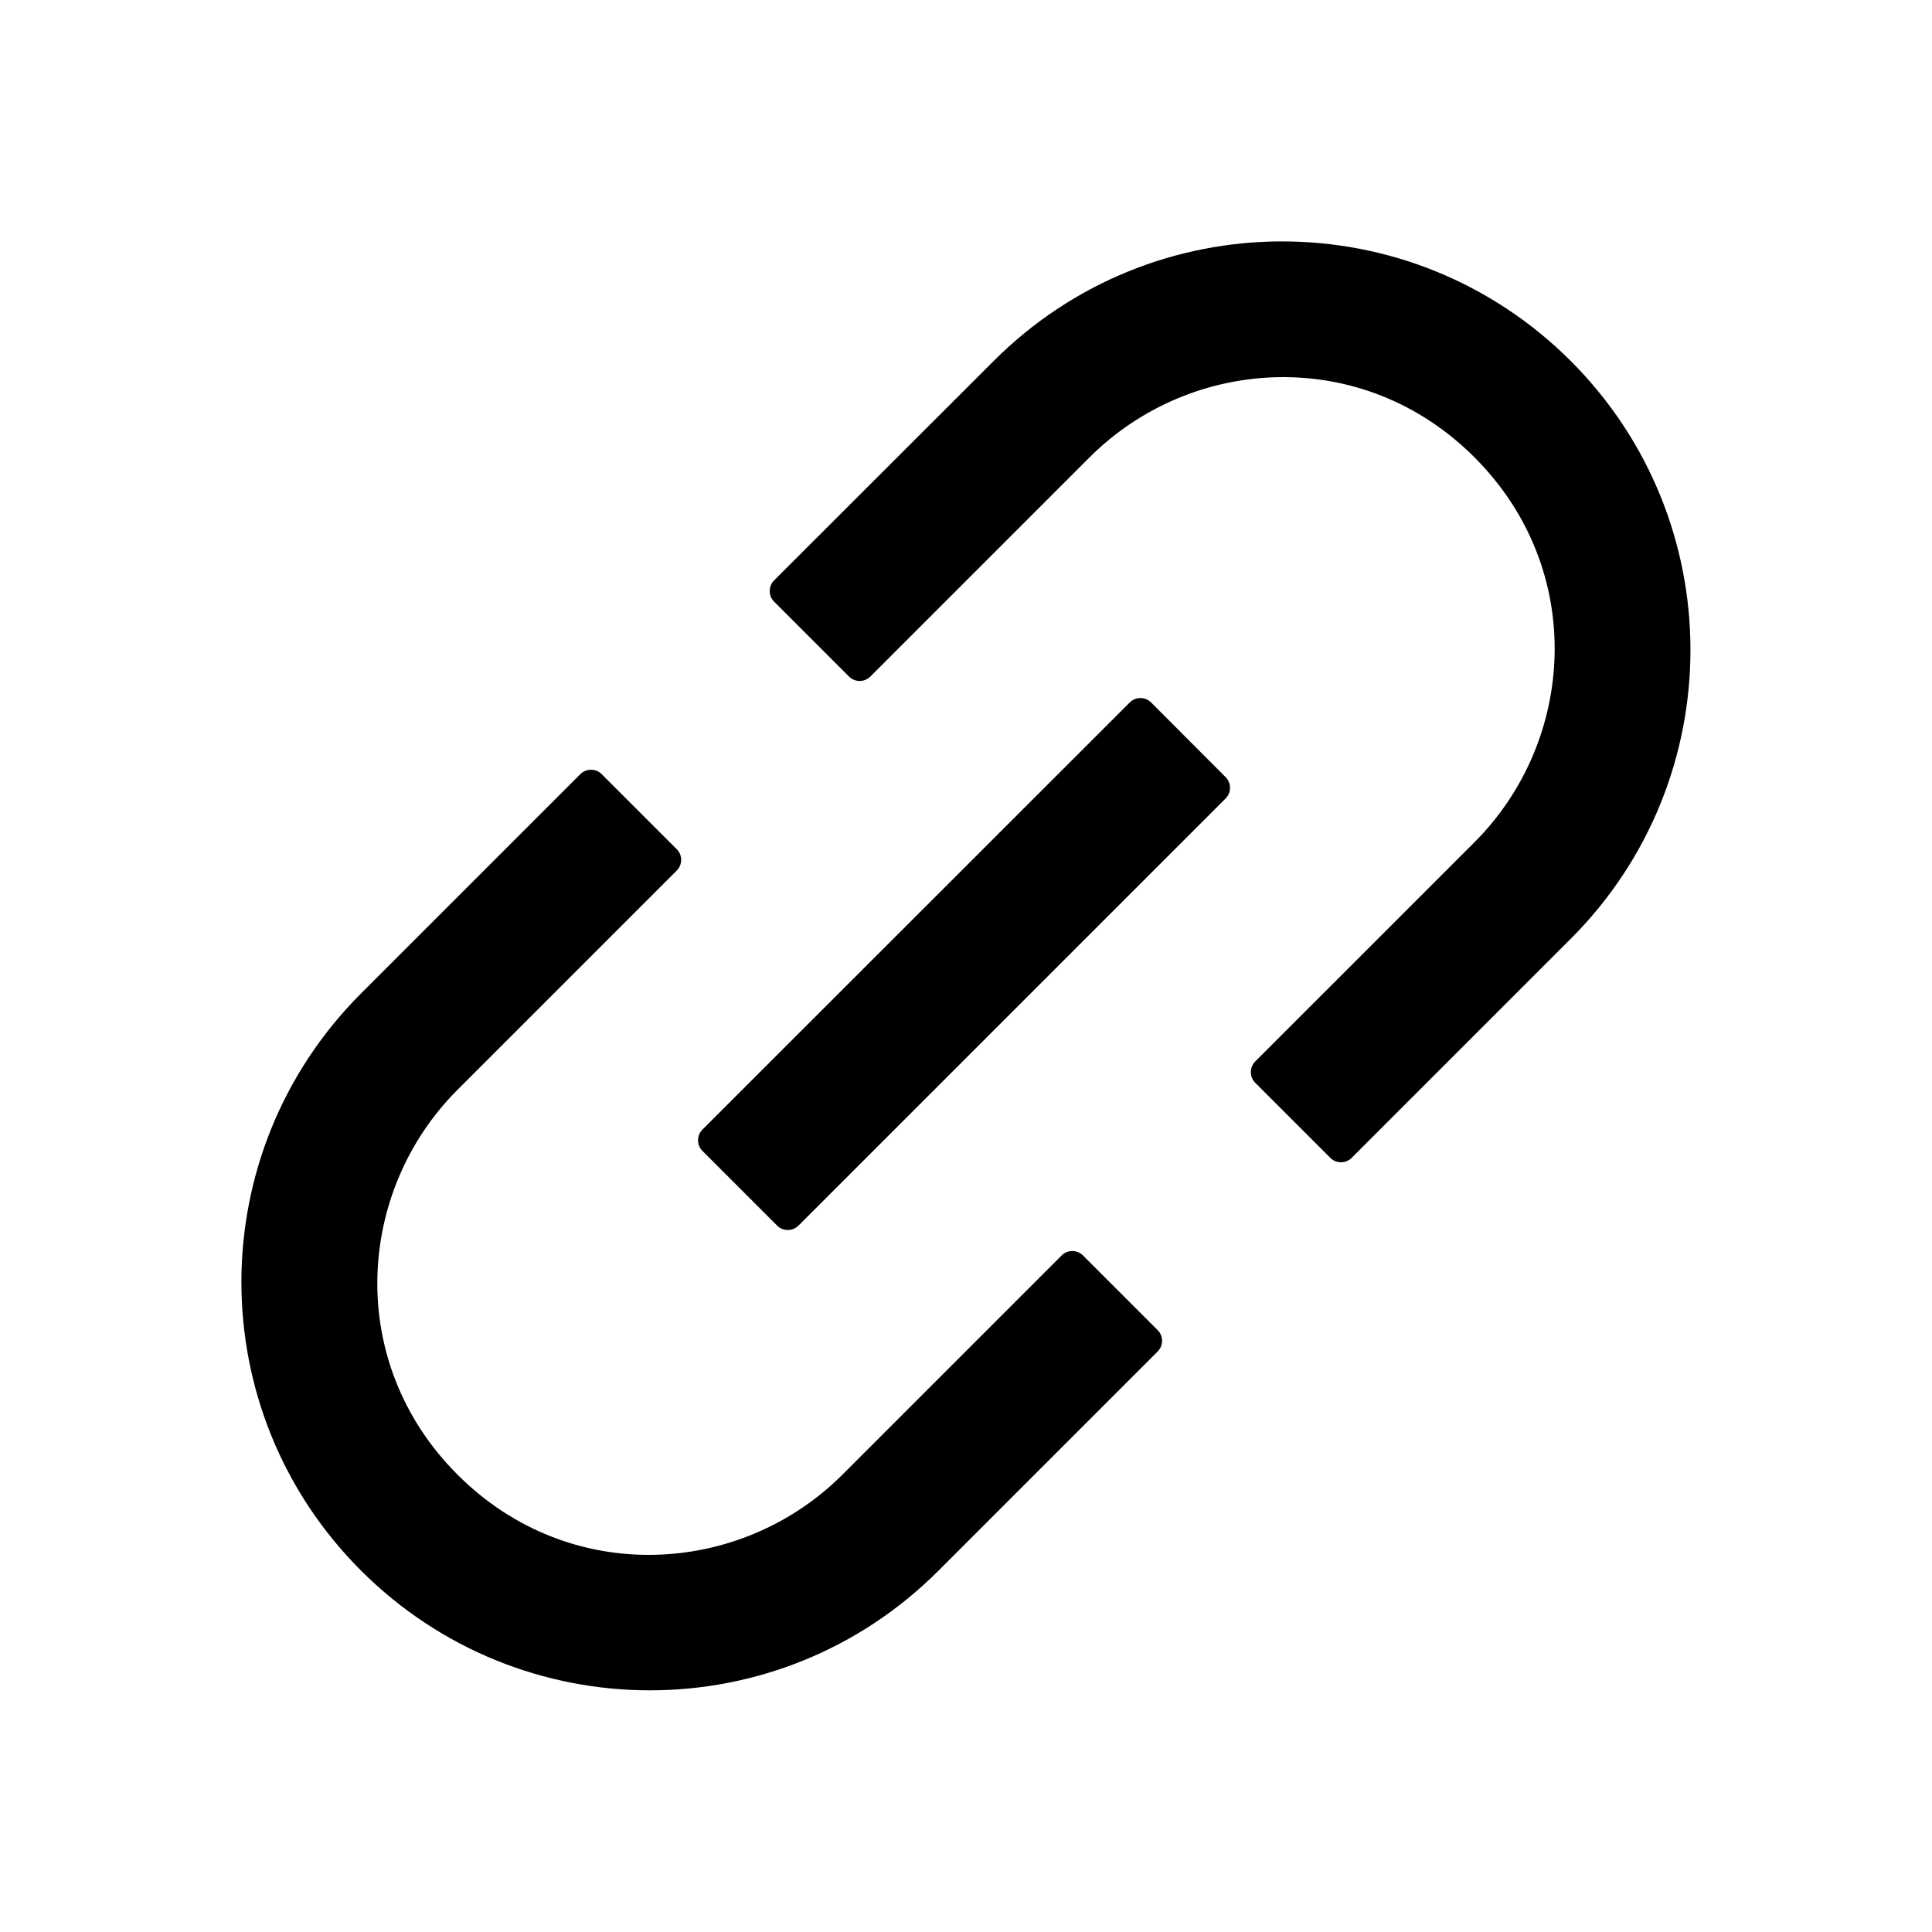
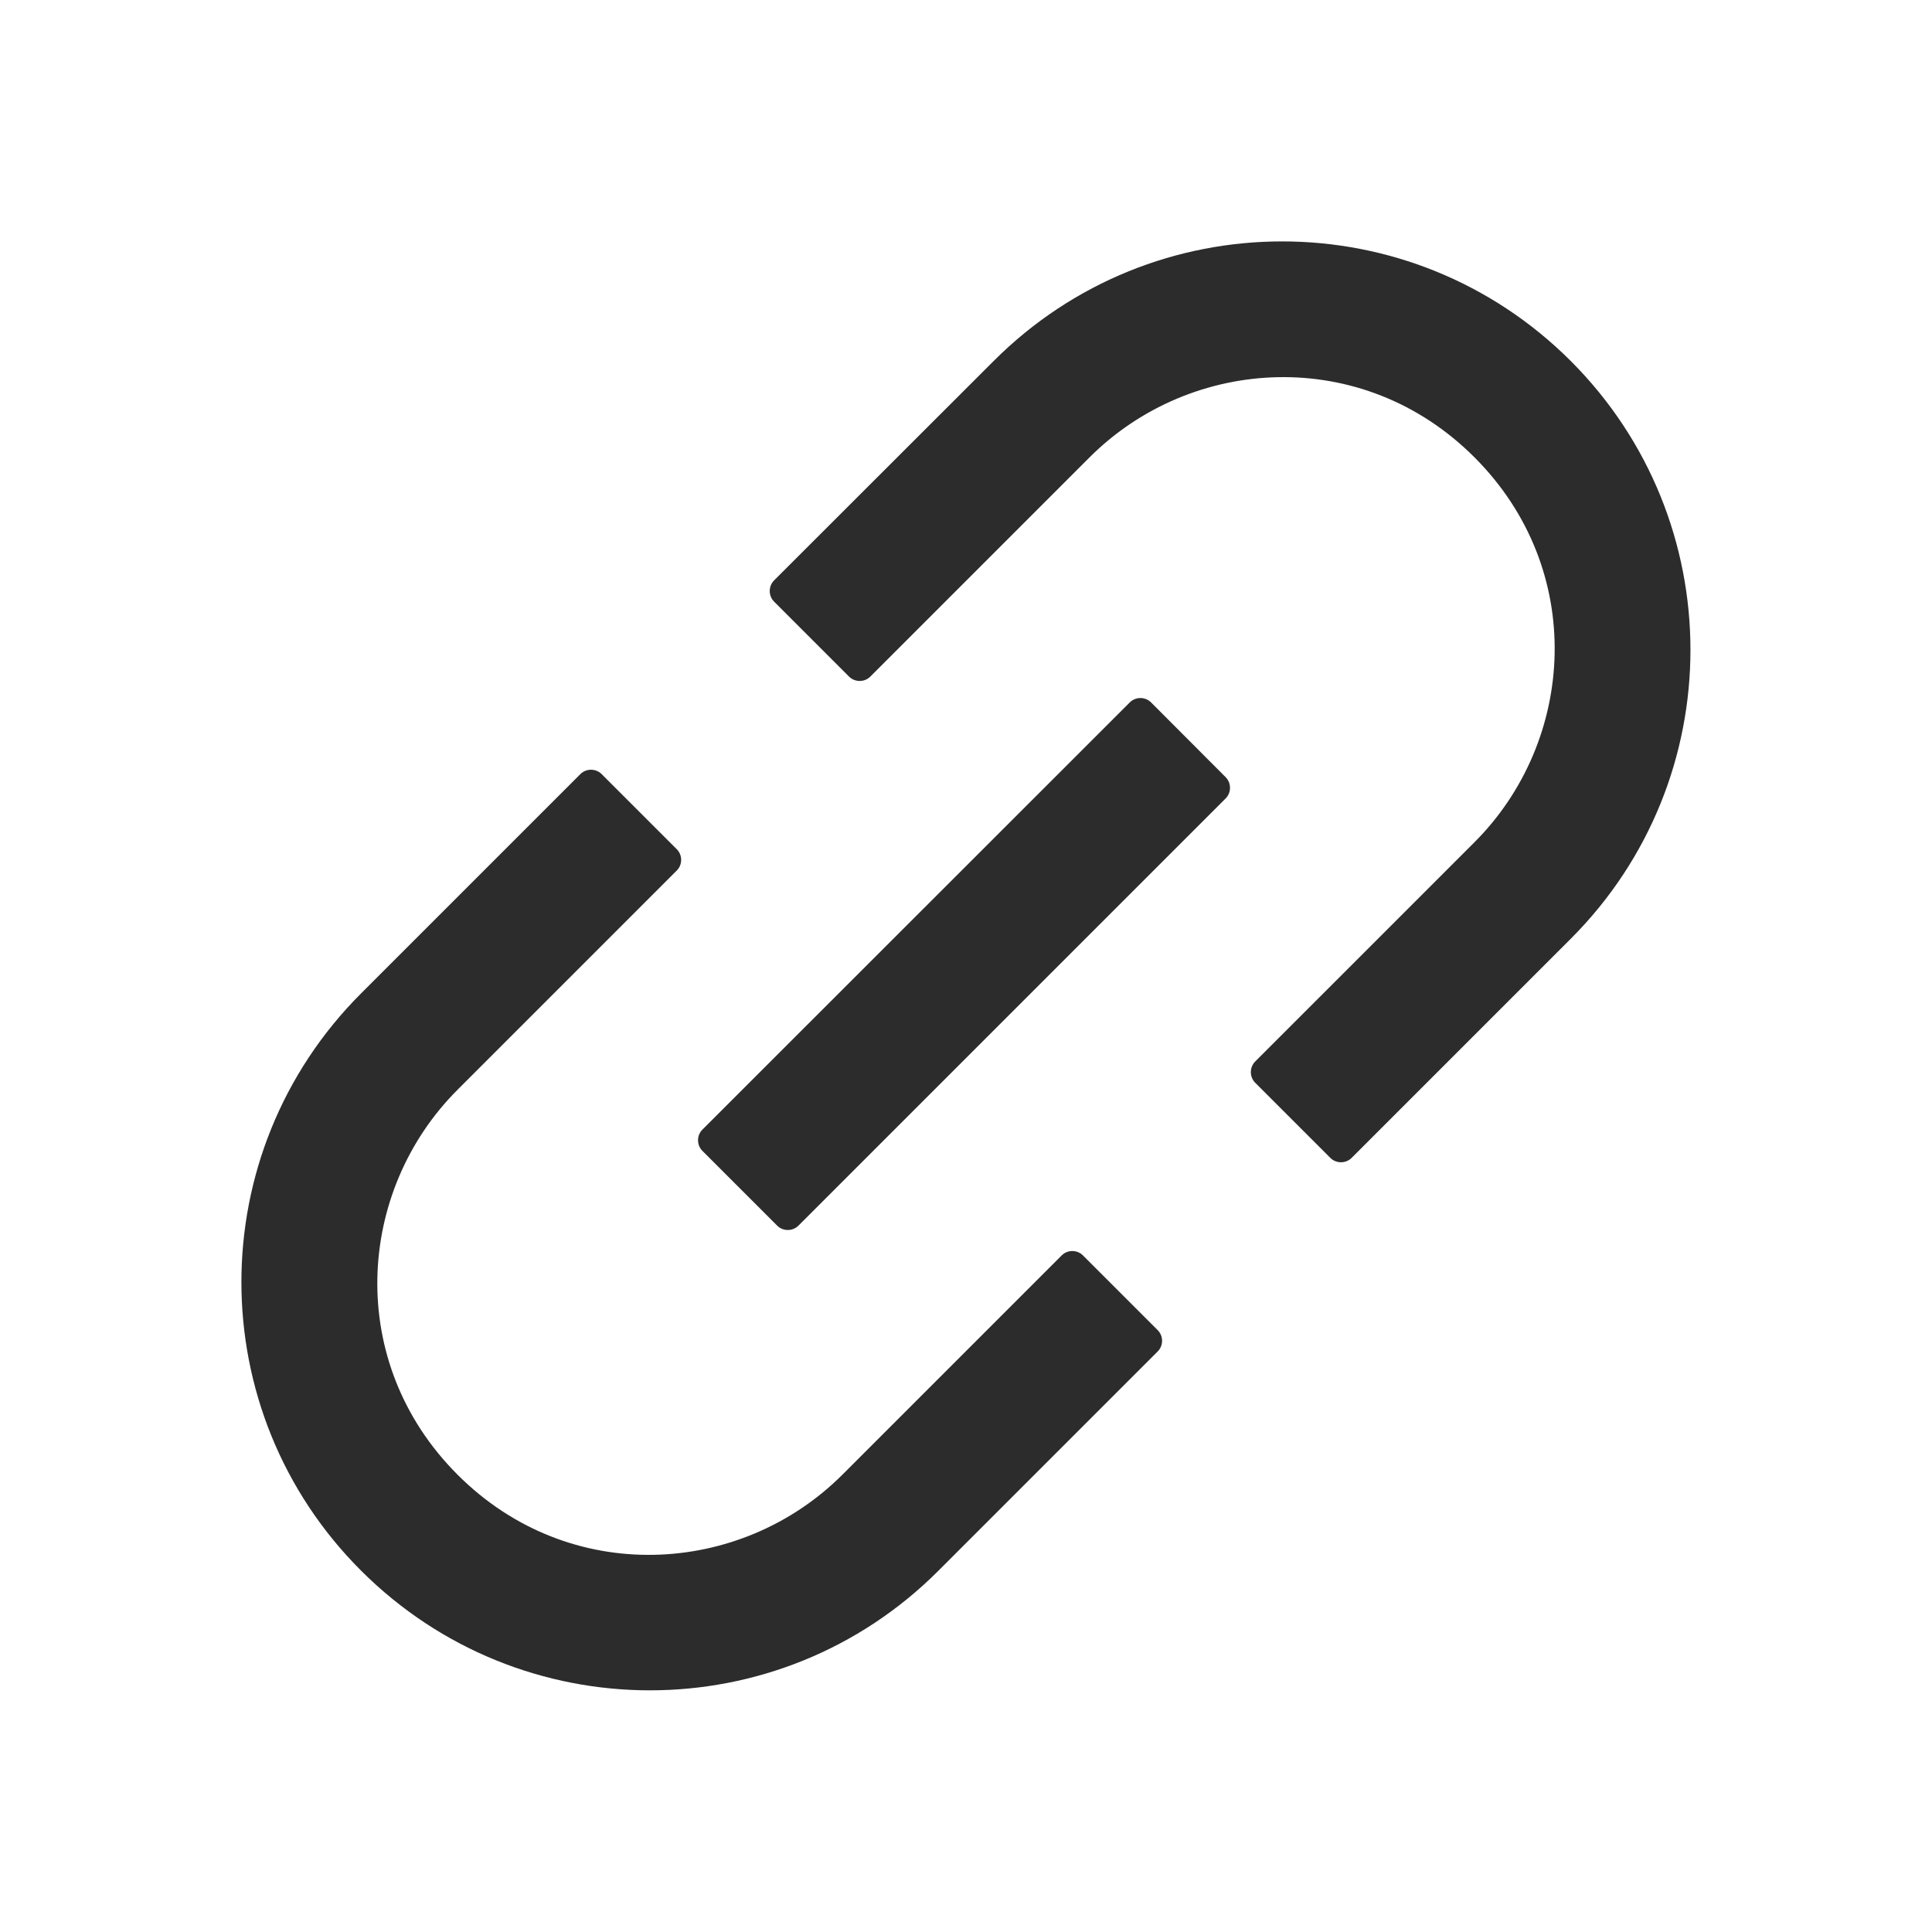
- <svg xmlns="http://www.w3.org/2000/svg" t="1755436341764" class="icon" viewBox="0 0 1024 1024" version="1.1" p-id="3806" width="64" height="64">
-   <path d="M574 665.4c-3.1-3.1-8.2-3.1-11.3 0L446.5 781.6c-53.8 53.8-144.6 59.5-204 0-59.5-59.5-53.8-150.2 0-204l116.2-116.2c3.1-3.1 3.1-8.2 0-11.3l-39.8-39.8c-3.1-3.1-8.2-3.1-11.3 0L191.4 526.5c-84.6 84.6-84.6 221.5 0 306s221.5 84.6 306 0l116.2-116.2c3.1-3.1 3.1-8.2 0-11.3L574 665.4zM832.6 191.4c-84.6-84.6-221.5-84.6-306 0L410.3 307.6c-3.1 3.1-3.1 8.2 0 11.3l39.7 39.7c3.1 3.1 8.2 3.1 11.3 0l116.2-116.2c53.8-53.8 144.6-59.5 204 0 59.5 59.5 53.8 150.2 0 204L665.3 562.6c-3.1 3.1-3.1 8.2 0 11.3l39.8 39.8c3.1 3.1 8.2 3.1 11.3 0l116.2-116.2c84.5-84.6 84.5-221.5 0-306.1z" p-id="3807" />
-   <path d="M610.1 372.3c-3.1-3.1-8.2-3.1-11.3 0L372.3 598.7c-3.1 3.1-3.1 8.2 0 11.3l39.6 39.6c3.1 3.1 8.2 3.1 11.3 0l226.4-226.4c3.1-3.1 3.1-8.2 0-11.3l-39.5-39.6z" p-id="3808" />
+ <svg xmlns="http://www.w3.org/2000/svg" t="1764041719117" class="icon" viewBox="0 0 1024 1024" version="1.1" p-id="2457" width="64" height="64">
+   <path d="M574 665.4c-3.1-3.1-8.2-3.1-11.3 0L446.5 781.6c-53.8 53.8-144.6 59.5-204 0-59.5-59.5-53.8-150.2 0-204l116.2-116.2c3.1-3.1 3.1-8.2 0-11.3l-39.8-39.8c-3.1-3.1-8.2-3.1-11.3 0L191.4 526.5c-84.6 84.6-84.6 221.5 0 306s221.5 84.6 306 0l116.2-116.2c3.1-3.1 3.1-8.2 0-11.3L574 665.4zM832.6 191.4c-84.6-84.6-221.5-84.6-306 0L410.3 307.6c-3.1 3.1-3.1 8.2 0 11.3l39.7 39.7c3.1 3.1 8.2 3.1 11.3 0l116.2-116.2c53.8-53.8 144.6-59.5 204 0 59.5 59.5 53.8 150.2 0 204L665.3 562.6c-3.1 3.1-3.1 8.2 0 11.3l39.8 39.8c3.1 3.1 8.2 3.1 11.3 0l116.2-116.2c84.5-84.6 84.5-221.5 0-306.1z" p-id="2458" fill="#2c2c2c" />
+   <path d="M610.1 372.3c-3.1-3.1-8.2-3.1-11.3 0L372.3 598.7c-3.1 3.1-3.1 8.2 0 11.3l39.6 39.6c3.1 3.1 8.2 3.1 11.3 0l226.4-226.4c3.1-3.1 3.1-8.2 0-11.3l-39.5-39.6z" p-id="2459" fill="#2c2c2c" />
</svg>
